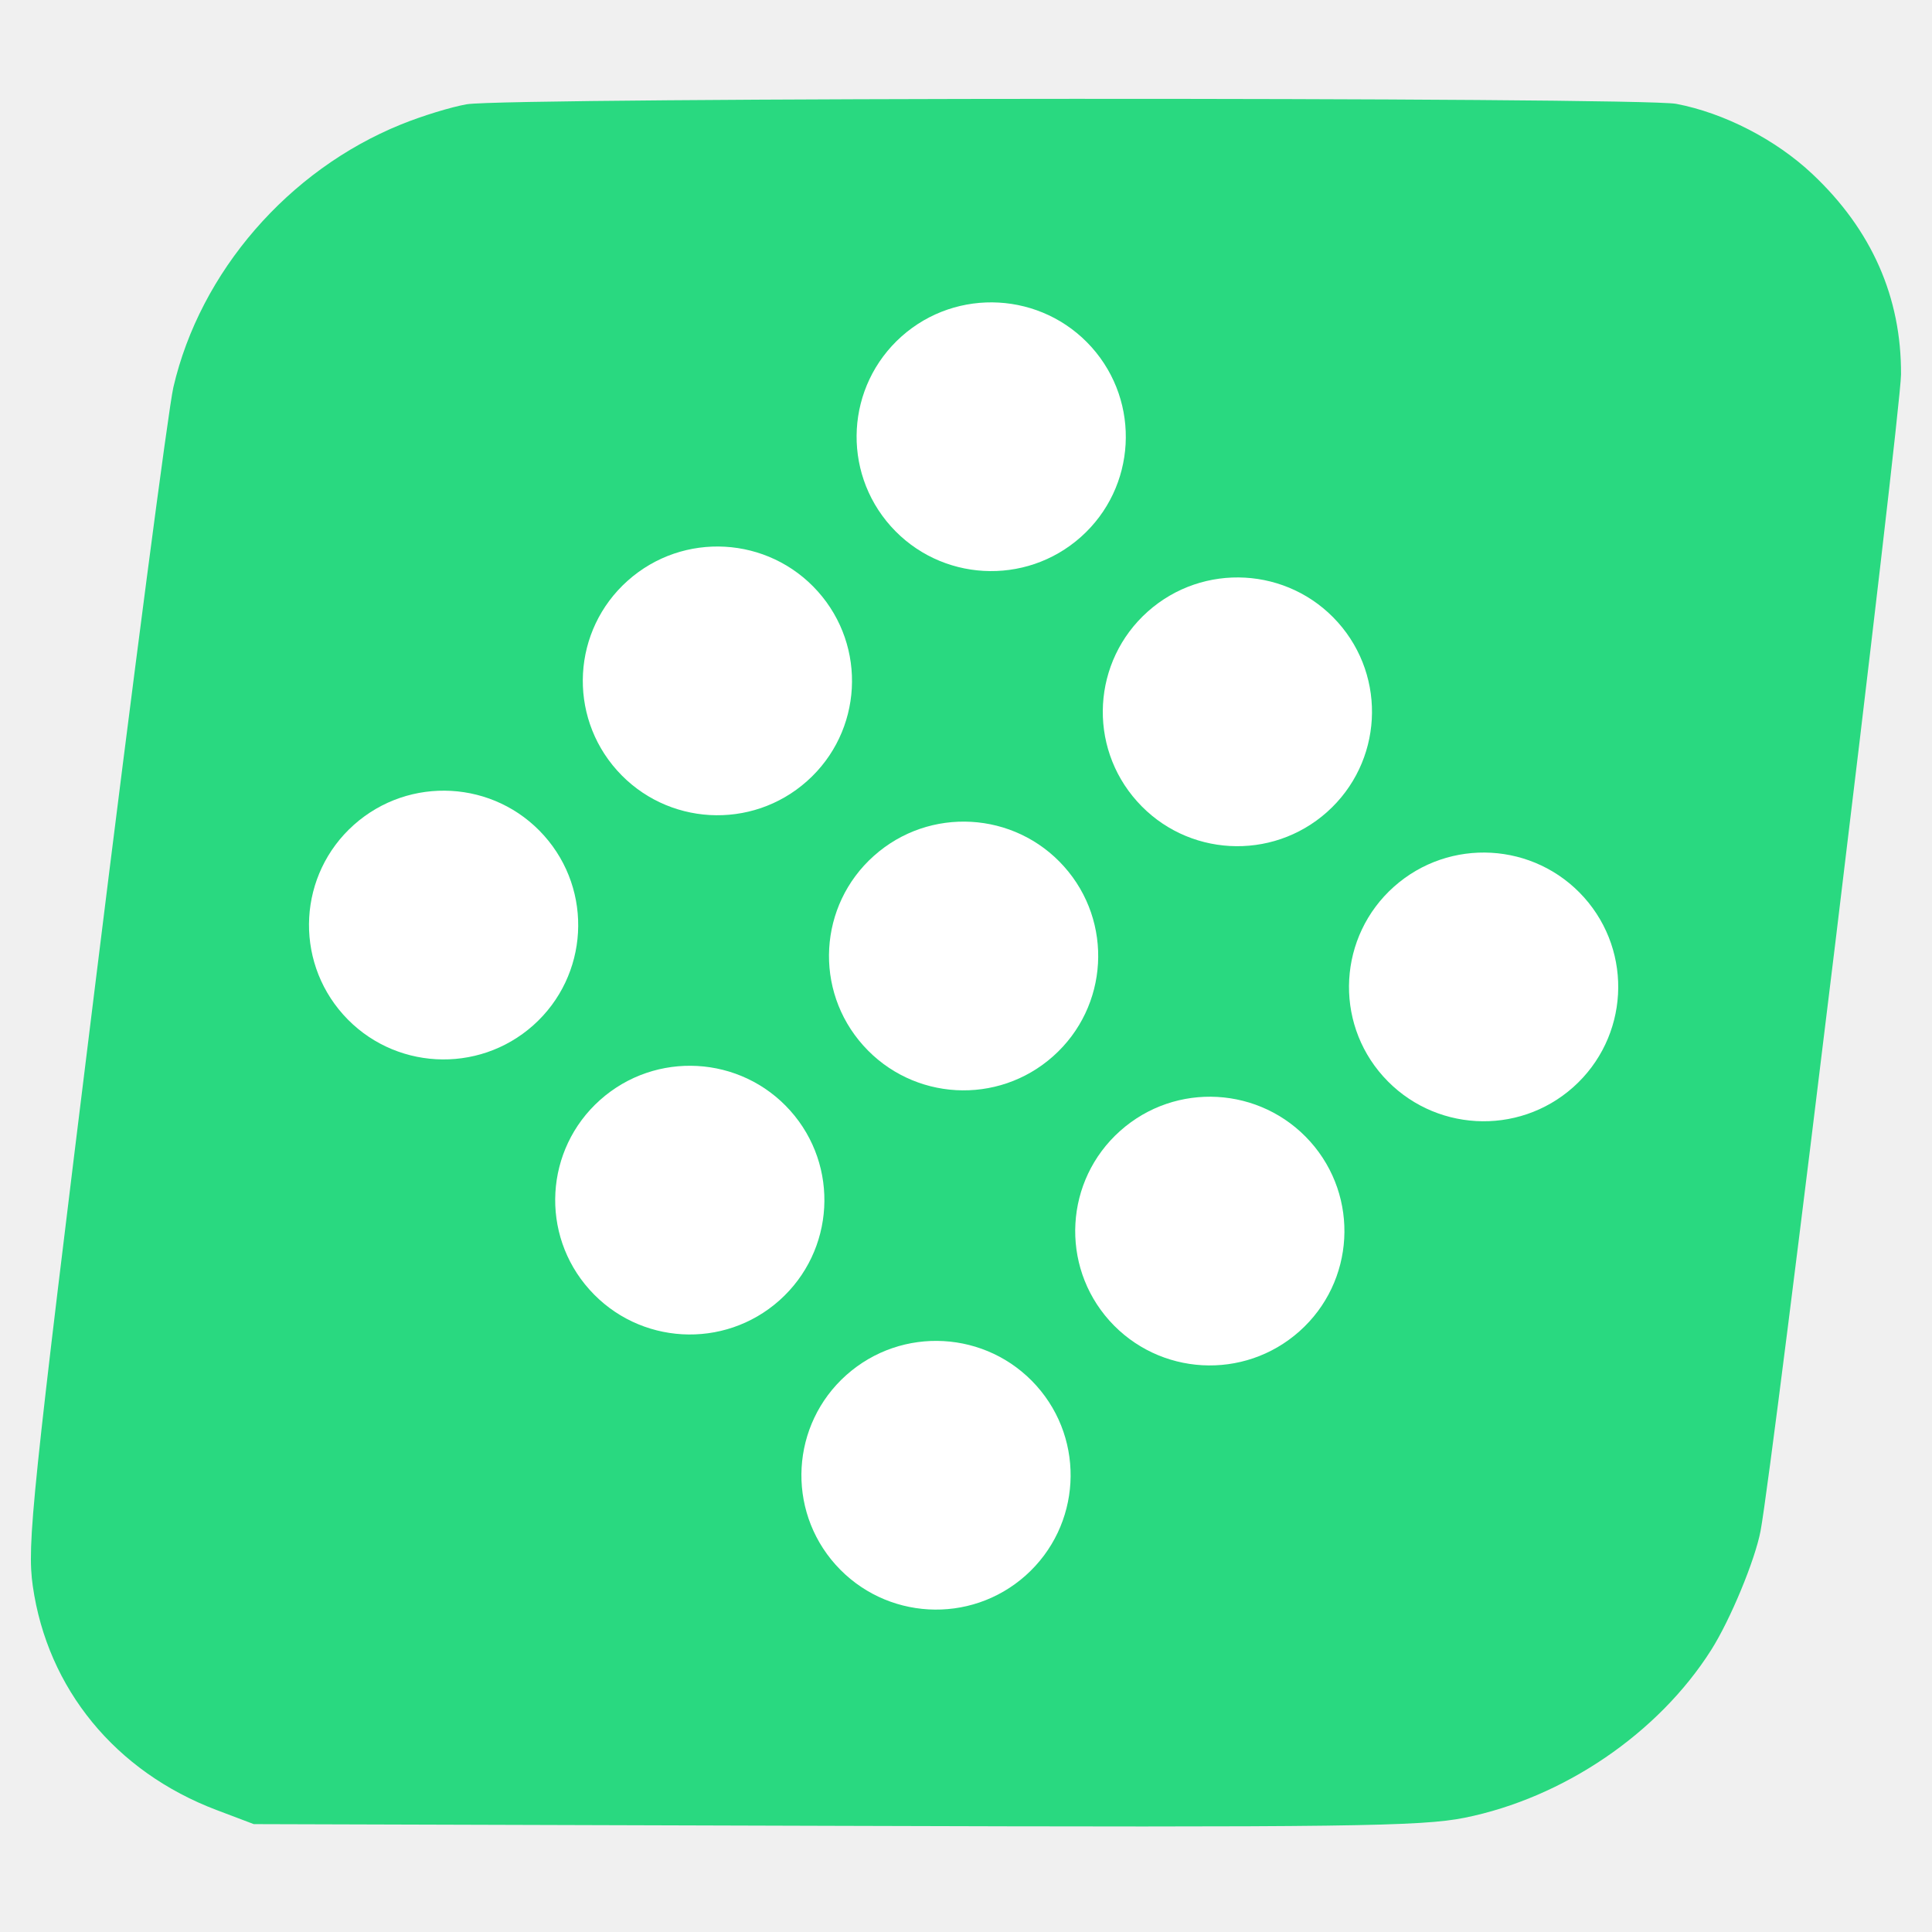
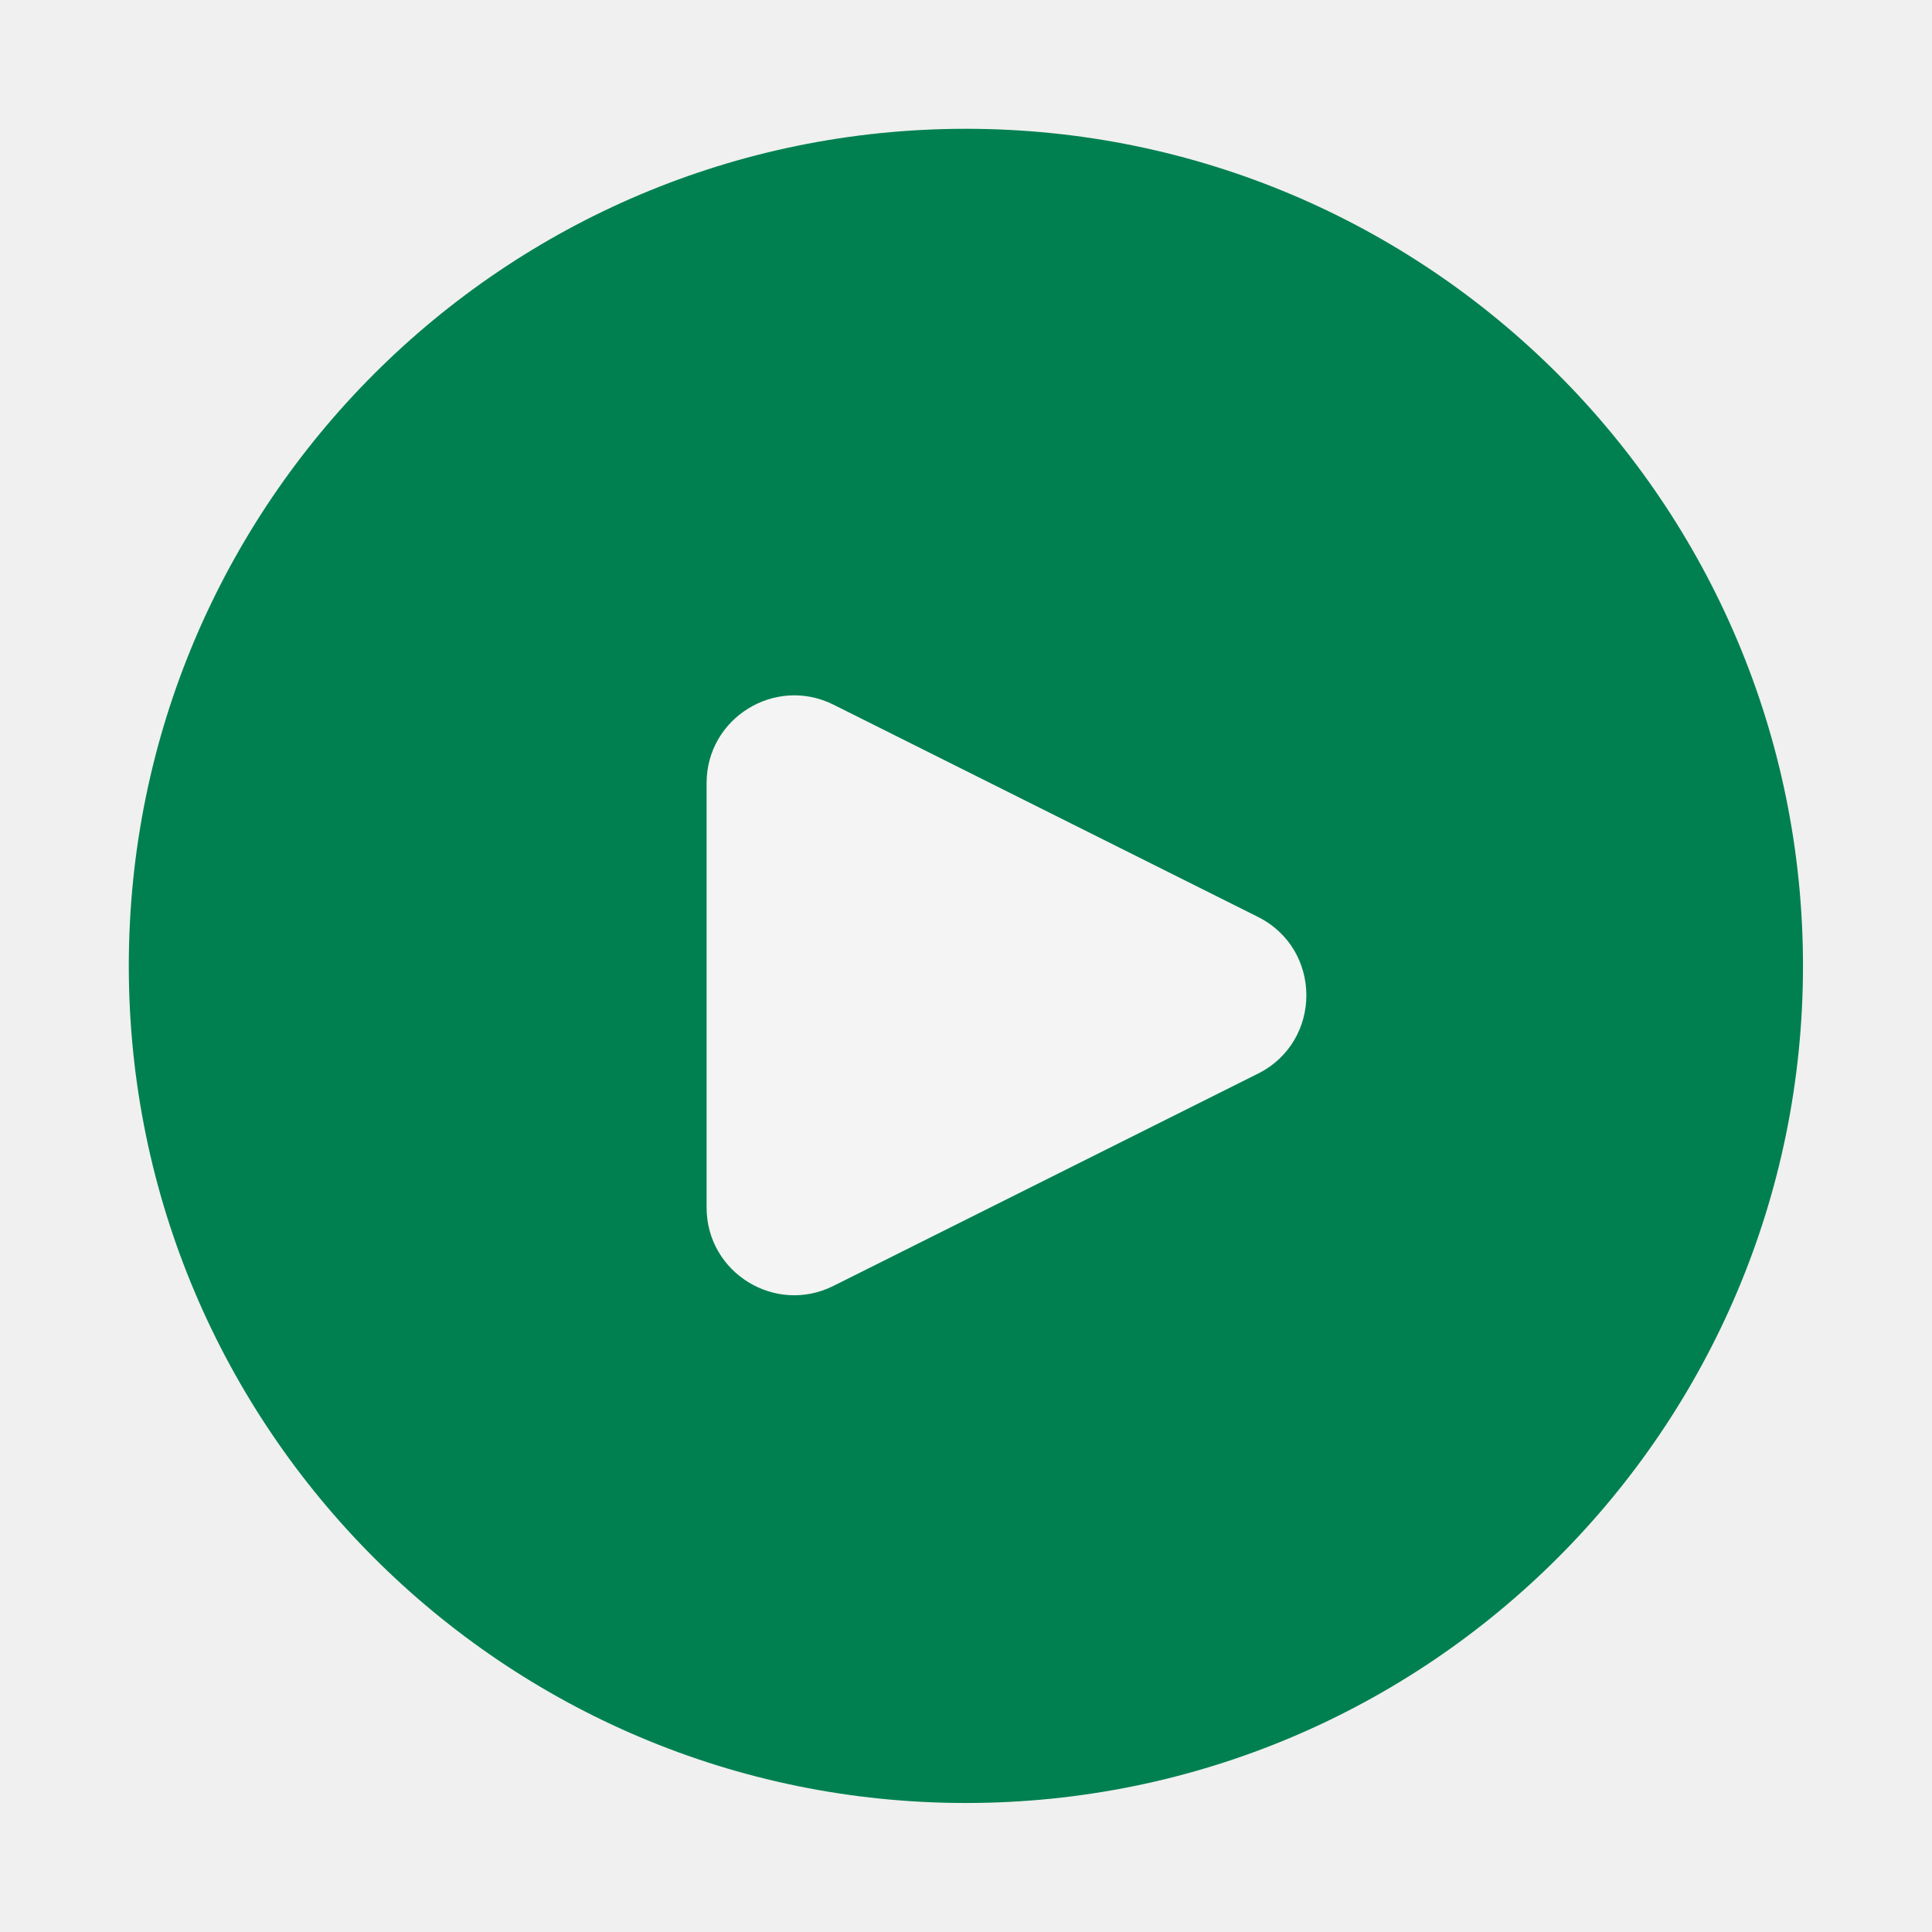
<svg xmlns="http://www.w3.org/2000/svg" width="100" zoomAndPan="magnify" viewBox="0 0 75 75" height="100" preserveAspectRatio="xMidYMid meet" version="1.0">
-   <defs>
-     <clipPath id="07b9964fb7">
-       <path d="M 1.176 3 L 74 3 L 74 71 L 1.176 71 Z M 1.176 3 " clip-rule="nonzero" />
-     </clipPath>
-   </defs>
-   <g clip-path="url(#07b9964fb7)">
-     <path fill="#29d980" d="M 18.125 4.047 C 17.531 4.148 16.379 4.5 15.566 4.832 C 11.191 6.605 7.77 10.555 6.73 15.035 C 6.535 15.887 5.168 26.316 3.699 38.207 C 1.227 58.184 1.043 59.957 1.273 61.57 C 1.844 65.562 4.484 68.781 8.41 70.266 L 9.852 70.812 L 32.398 70.879 C 52.328 70.941 55.164 70.902 56.852 70.566 C 60.695 69.793 64.375 67.289 66.426 64.055 C 67.172 62.879 68.129 60.566 68.344 59.434 C 68.832 56.852 73.785 16.055 73.797 14.543 C 73.816 11.547 72.66 8.922 70.359 6.758 C 68.938 5.418 66.934 4.387 65.07 4.031 C 63.641 3.762 19.719 3.777 18.125 4.047 Z M 18.125 4.047 " fill-opacity="1" fill-rule="evenodd" />
-   </g>
-   <path fill="#ffffff" d="M 21.117 32.434 C 23.039 34.582 22.855 37.879 20.703 39.801 C 18.551 41.719 15.246 41.535 13.324 39.387 C 11.402 37.238 11.586 33.938 13.738 32.02 C 15.891 30.102 19.195 30.285 21.117 32.434 Z M 21.117 32.434 " fill-opacity="1" fill-rule="nonzero" />
-   <path fill="#ffffff" d="M 31.746 22.957 C 33.668 25.105 33.484 28.402 31.332 30.32 C 29.18 32.242 25.875 32.055 23.953 29.906 C 22.031 27.758 22.215 24.461 24.367 22.543 C 26.52 20.621 29.824 20.809 31.746 22.957 Z M 31.746 22.957 " fill-opacity="1" fill-rule="nonzero" />
-   <path fill="#ffffff" d="M 42.375 13.477 C 44.297 15.625 44.113 18.926 41.961 20.844 C 39.809 22.762 36.504 22.578 34.582 20.43 C 32.66 18.281 32.844 14.984 34.996 13.062 C 37.148 11.145 40.453 11.332 42.375 13.477 Z M 42.375 13.477 " fill-opacity="1" fill-rule="nonzero" />
-   <path fill="#ffffff" d="M 30.676 43.113 C 32.598 45.262 32.41 48.559 30.258 50.48 C 28.105 52.398 24.805 52.211 22.883 50.062 C 20.957 47.914 21.145 44.617 23.297 42.699 C 25.449 40.781 28.754 40.965 30.676 43.113 Z M 30.676 43.113 " fill-opacity="1" fill-rule="nonzero" />
-   <path fill="#ffffff" d="M 41.305 33.637 C 43.227 35.785 43.039 39.082 40.887 41 C 38.734 42.922 35.434 42.734 33.512 40.586 C 31.586 38.438 31.773 35.141 33.926 33.223 C 36.078 31.301 39.383 31.488 41.305 33.637 Z M 41.305 33.637 " fill-opacity="1" fill-rule="nonzero" />
-   <path fill="#ffffff" d="M 51.934 24.156 C 53.855 26.305 53.668 29.602 51.516 31.523 C 49.363 33.441 46.062 33.258 44.141 31.109 C 42.215 28.961 42.402 25.664 44.555 23.742 C 46.707 21.824 50.012 22.008 51.934 24.156 Z M 51.934 24.156 " fill-opacity="1" fill-rule="nonzero" />
-   <path fill="#ffffff" d="M 40.234 53.793 C 42.156 55.941 41.969 59.238 39.816 61.16 C 37.664 63.078 34.363 62.891 32.438 60.742 C 30.516 58.594 30.703 55.297 32.855 53.379 C 35.008 51.461 38.309 51.645 40.234 53.793 Z M 40.234 53.793 " fill-opacity="1" fill-rule="nonzero" />
-   <path fill="#ffffff" d="M 50.863 44.316 C 52.785 46.465 52.598 49.762 50.445 51.68 C 48.293 53.598 44.992 53.414 43.066 51.266 C 41.145 49.117 41.332 45.82 43.484 43.902 C 45.637 41.98 48.938 42.168 50.863 44.316 Z M 50.863 44.316 " fill-opacity="1" fill-rule="nonzero" />
-   <path fill="#ffffff" d="M 61.492 34.836 C 63.414 36.984 63.227 40.281 61.074 42.203 C 58.922 44.121 55.621 43.934 53.695 41.785 C 51.773 39.641 51.961 36.34 54.113 34.422 C 56.266 32.504 59.566 32.688 61.492 34.836 Z M 61.492 34.836 " fill-opacity="1" fill-rule="nonzero" />
+   <path fill="#008051" d="M 37.496 69.992 C 19.551 69.992 5 55.441 5 37.496 C 5 19.551 19.551 5 37.496 5 C 55.441 5 69.992 19.551 69.992 37.496 C 69.992 55.441 55.441 69.992 37.496 69.992 Z M 37.496 69.992 " fill-opacity="1" fill-rule="nonzero" />
+   <path fill="#f4f4f4" d="M 27.43 46.875 L 27.43 30.398 C 27.43 27.871 30.094 26.227 32.355 27.355 L 48.832 35.594 C 51.34 36.848 51.34 40.426 48.832 41.68 L 32.355 49.918 C 30.094 51.051 27.43 49.406 27.43 46.875 Z M 27.43 46.875 " fill-opacity="1" fill-rule="nonzero" />
</svg>
